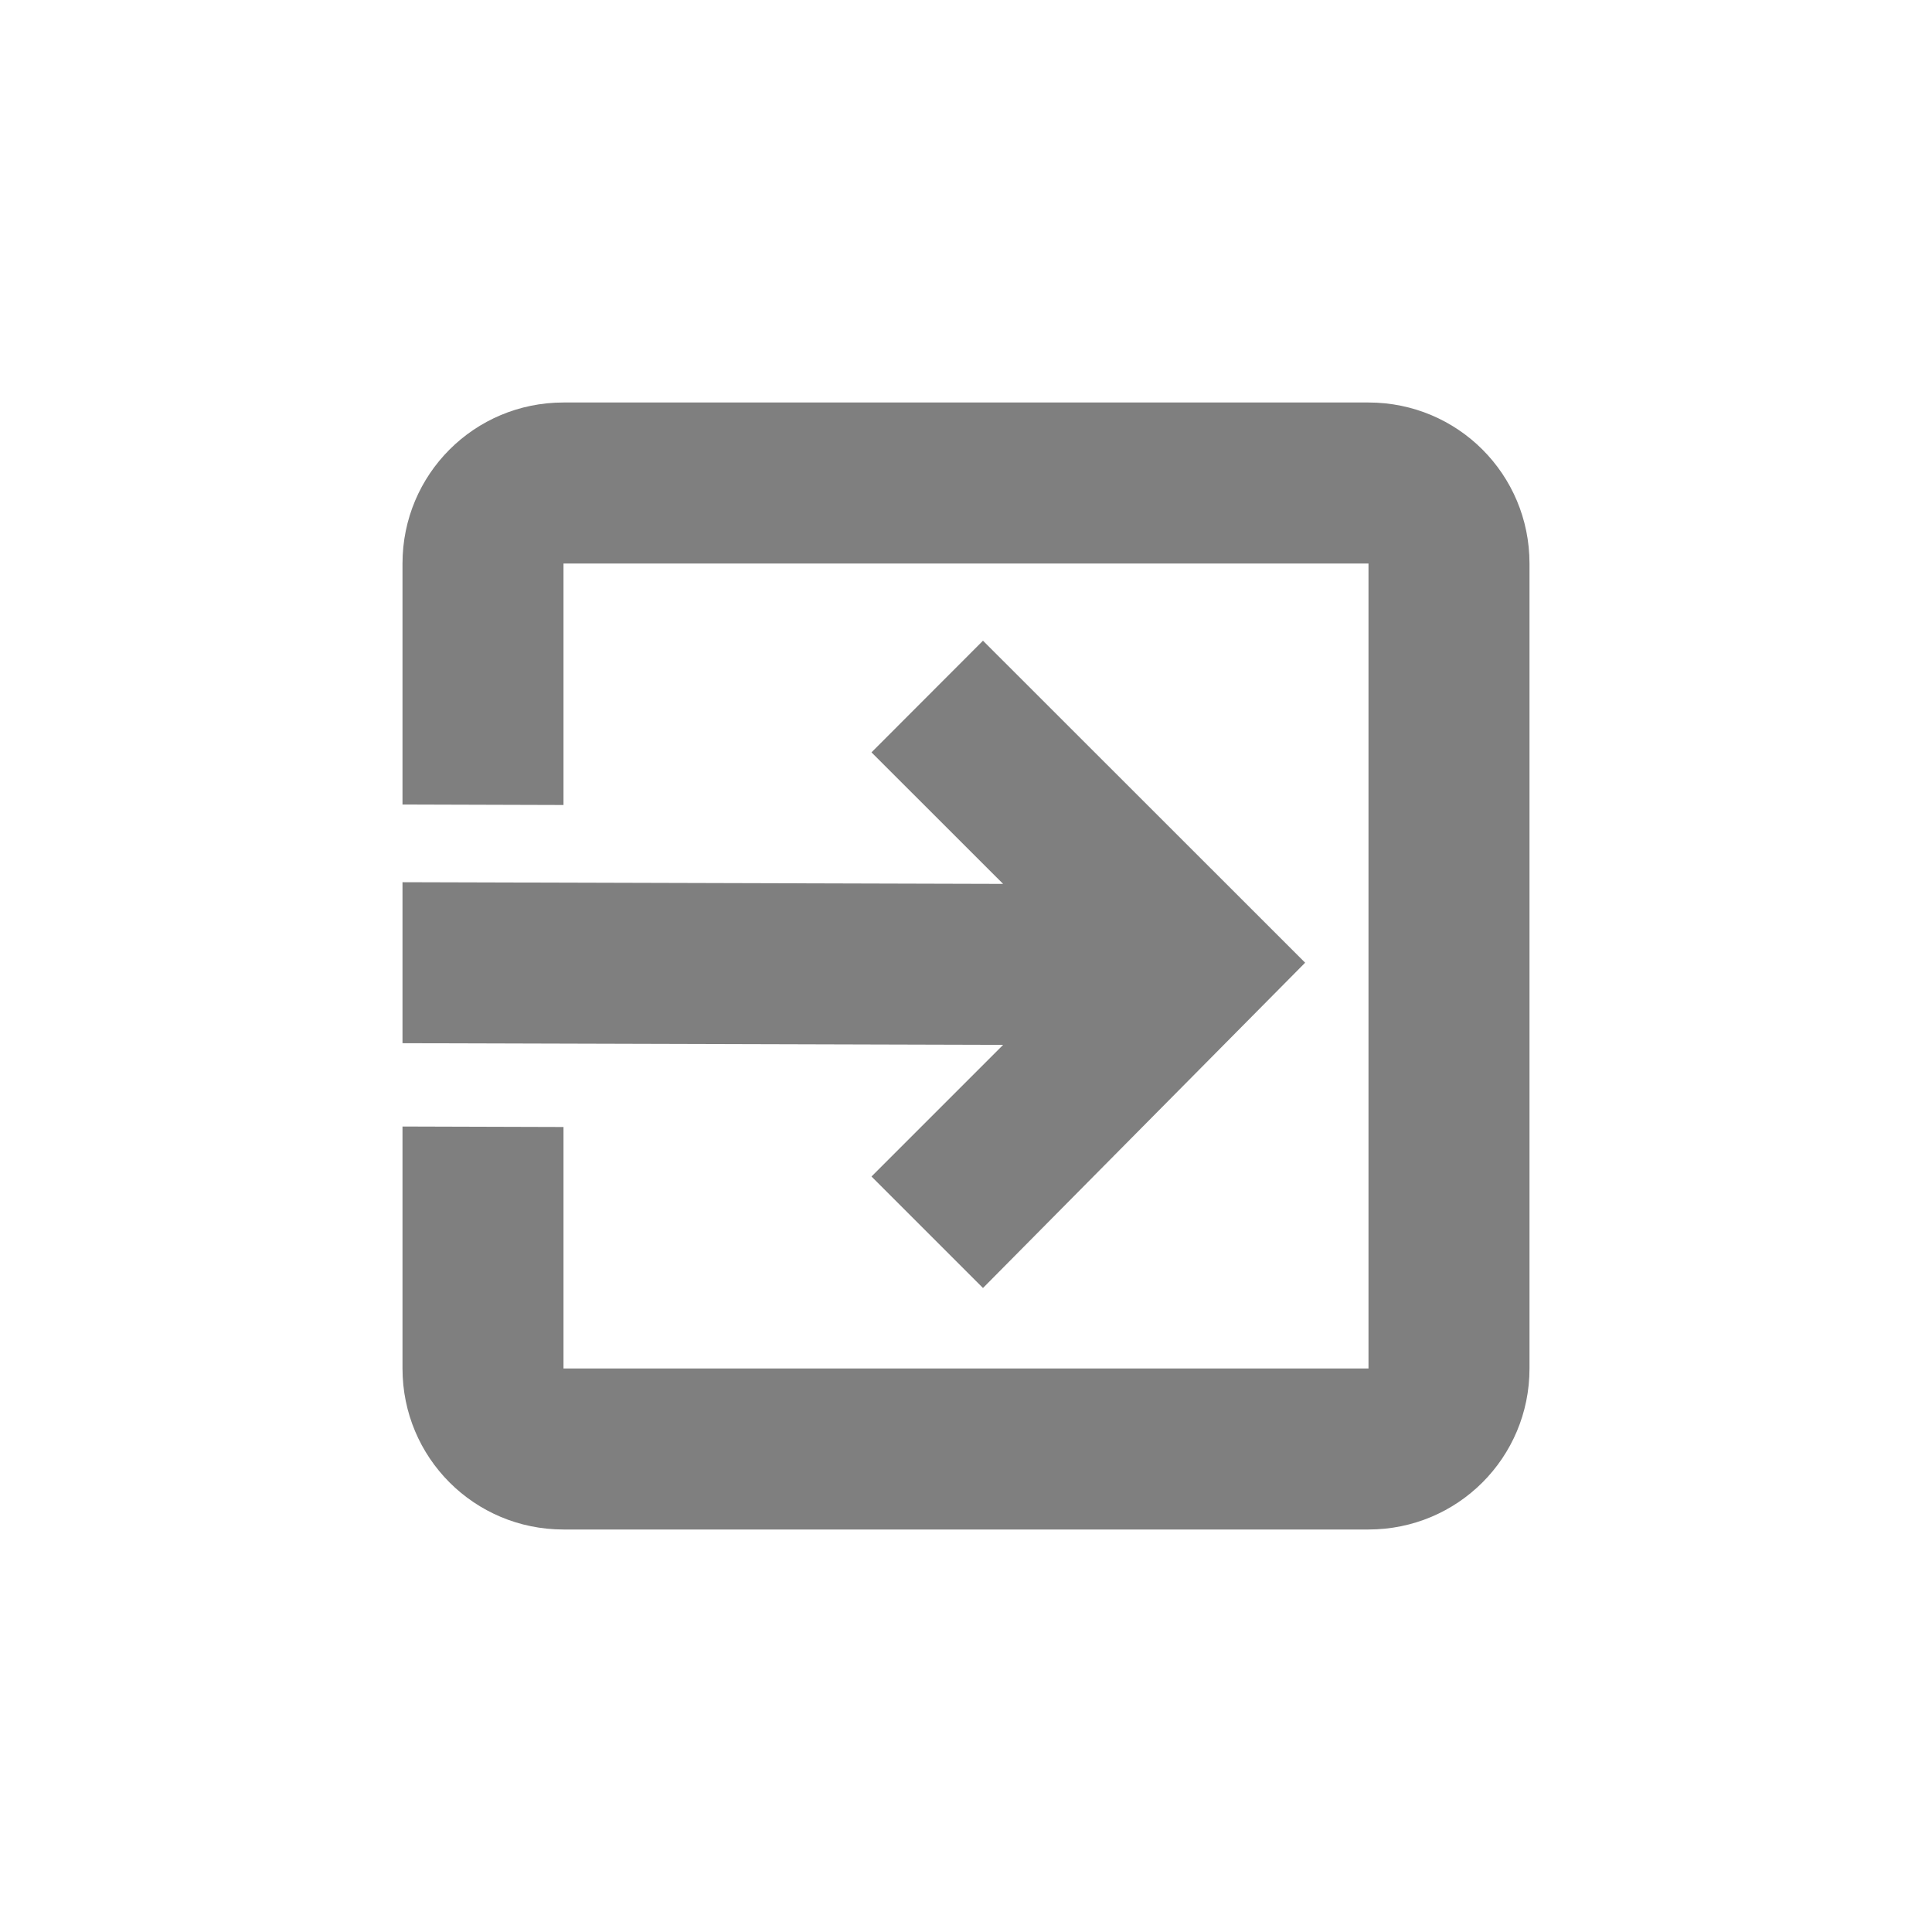
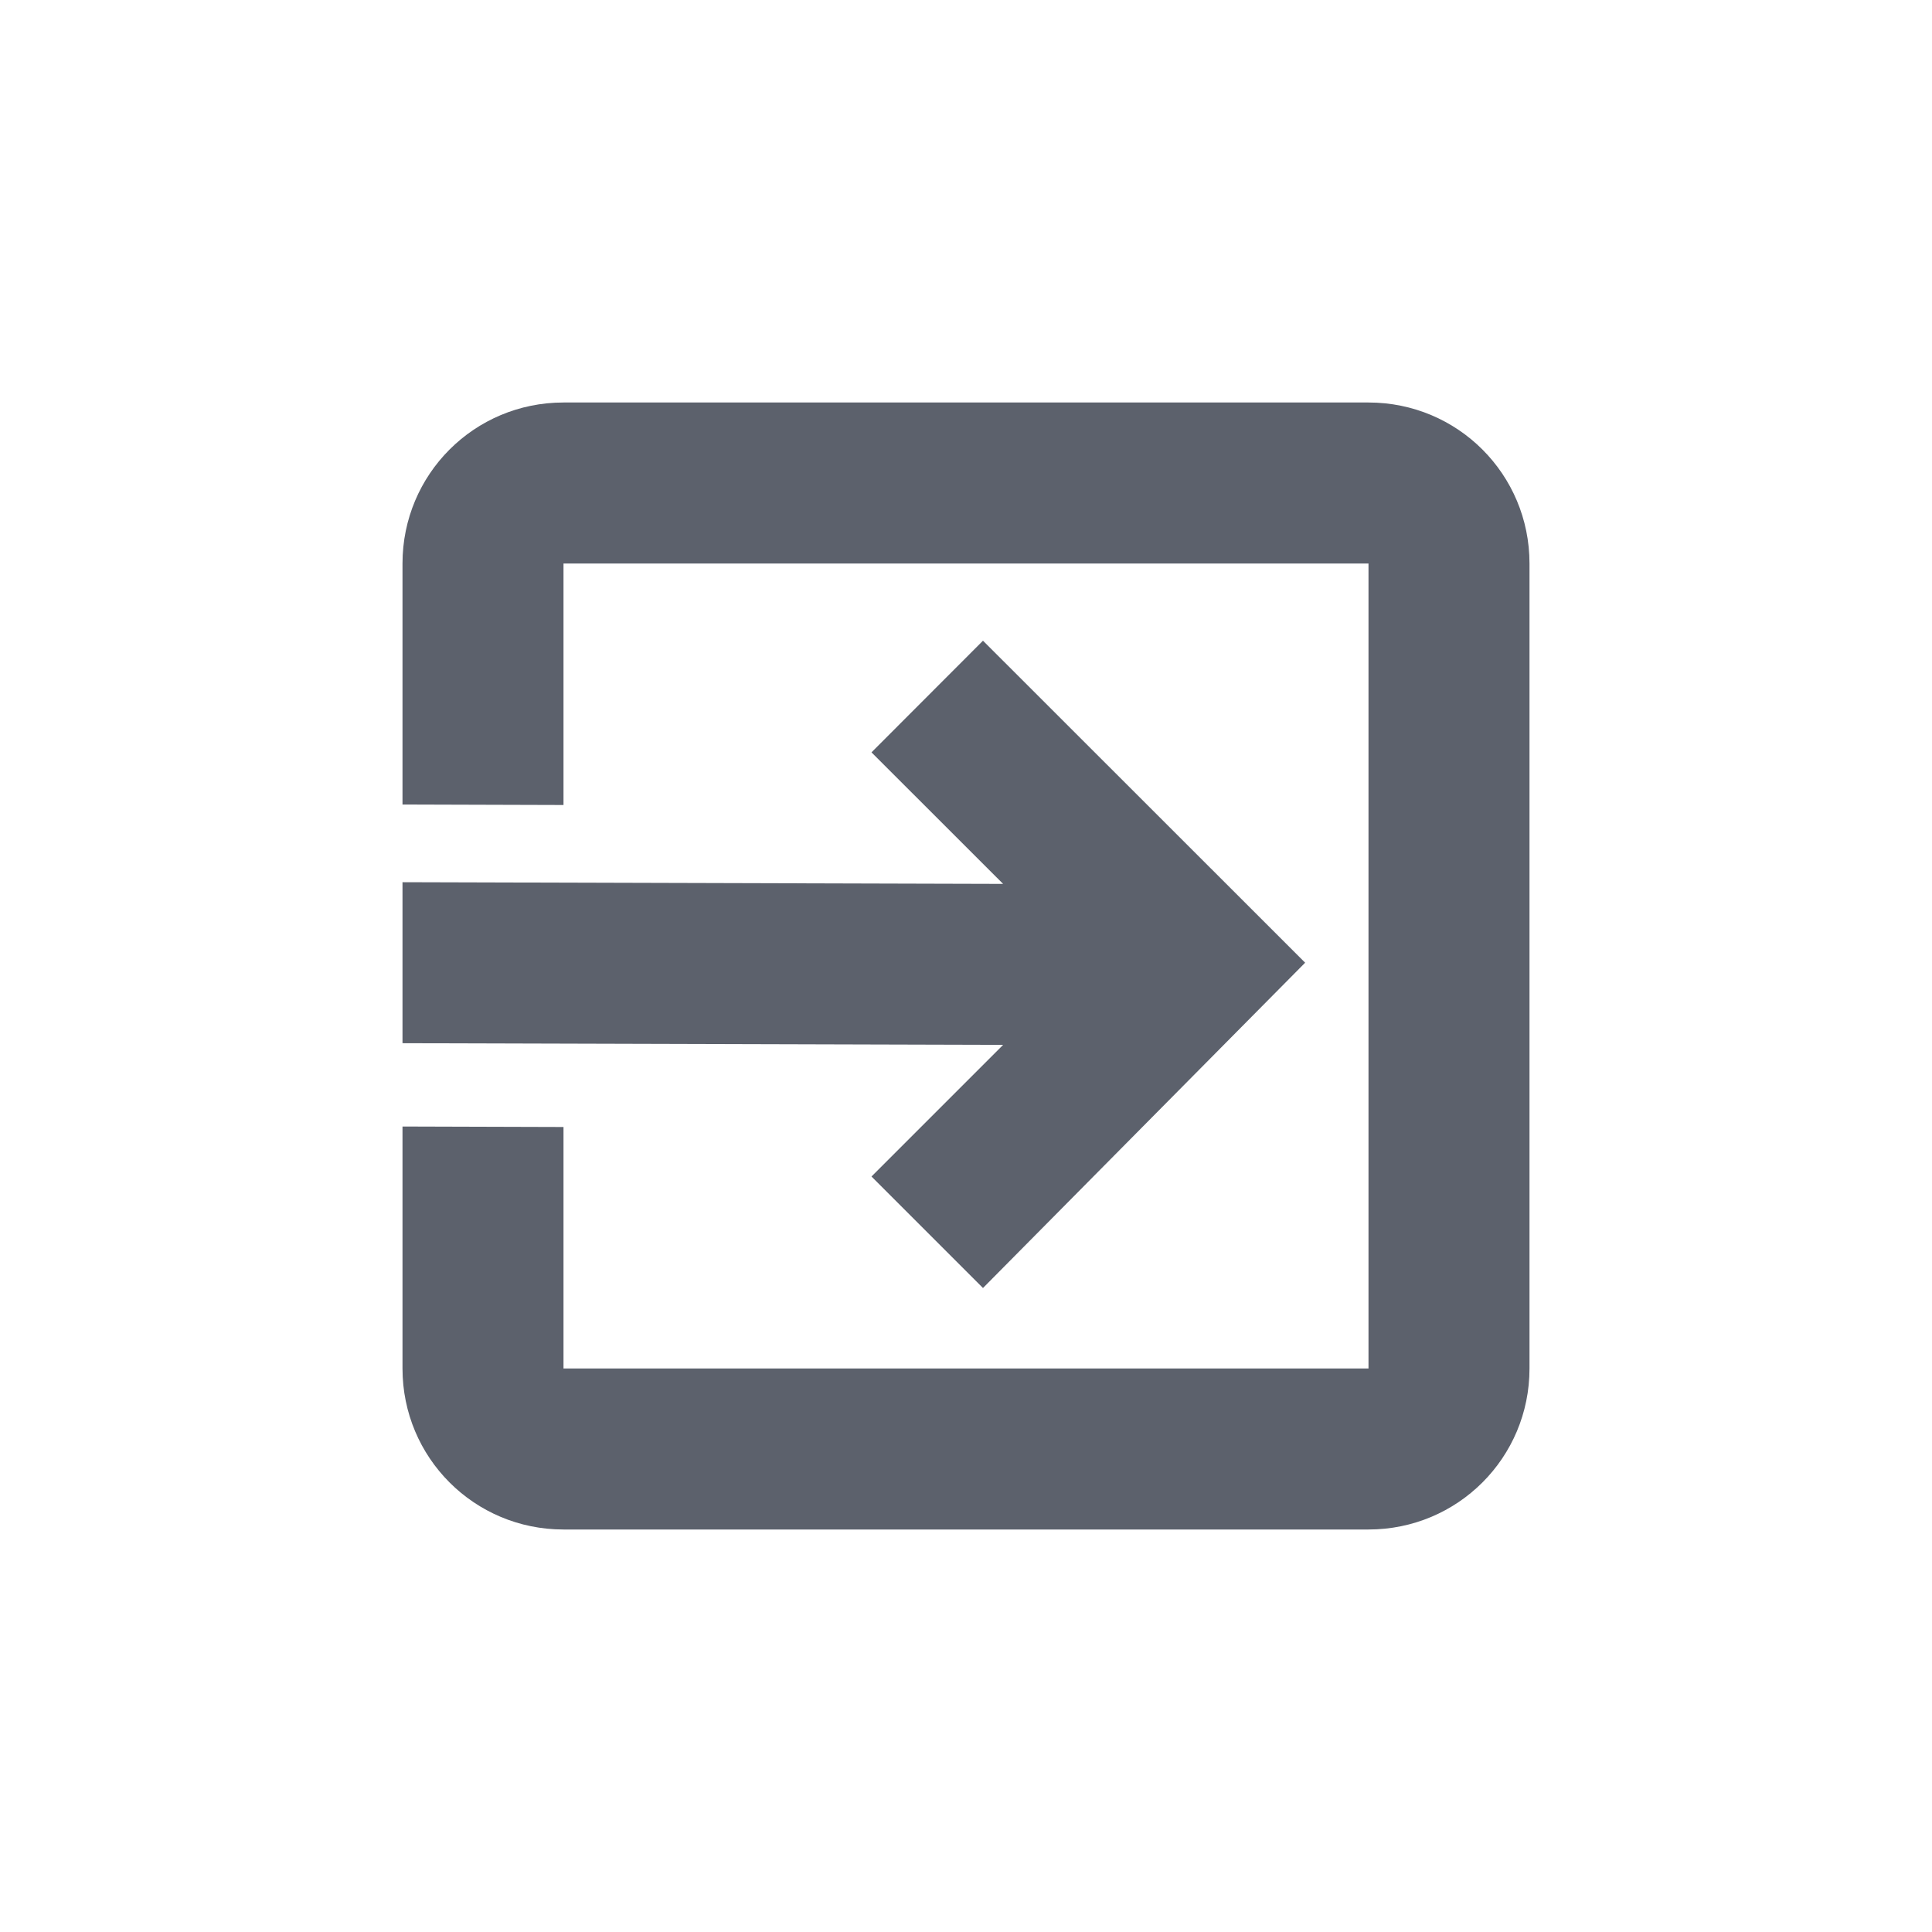
<svg xmlns="http://www.w3.org/2000/svg" id="svg7384" style="enable-background:new" height="24" width="24" version="1.1">
-   <g id="layer12" transform="translate(-545 -19)">
-     <path id="rect11143" opacity=".5" d="m7 5c-1.108 0-2 0.892-2 2v2.994l2 0.006v-3h10v10h-10v-3l-2-0.006v3.006c0 1.108 0.892 2 2 2h10c1.108 0 2-0.892 2-2v-10c0-1.108-0.892-2-2-2h-10zm5.211 2.959l-1.385 1.387 1.635 1.634-7.461-0.021v2l7.461 0.021-1.635 1.635 1.385 1.385 4.002-4.041-4.002-4z" transform="translate(545 19)" />
-   </g>
+   <defs id="defs9" />
+   <path style="opacity:1;fill:#5c616c;fill-opacity:1" d="M 7,5 C 5.892,5 5,5.892 5,7 V 9.994 L 7,10 V 7 H 17 V 17 H 7 V 14 L 5,13.994 V 17 c 0,1.108 0.892,2 2,2 h 10 c 1.108,0 2,-0.892 2,-2 V 7 C 19,5.892 18.108,5 17,5 Z M 12.211,7.959 10.826,9.346 12.461,10.98 5,10.959 v 2 l 7.461,0.021 -1.635,1.635 1.385,1.385 4.002,-4.041 z" id="rect11143" />
</svg>
